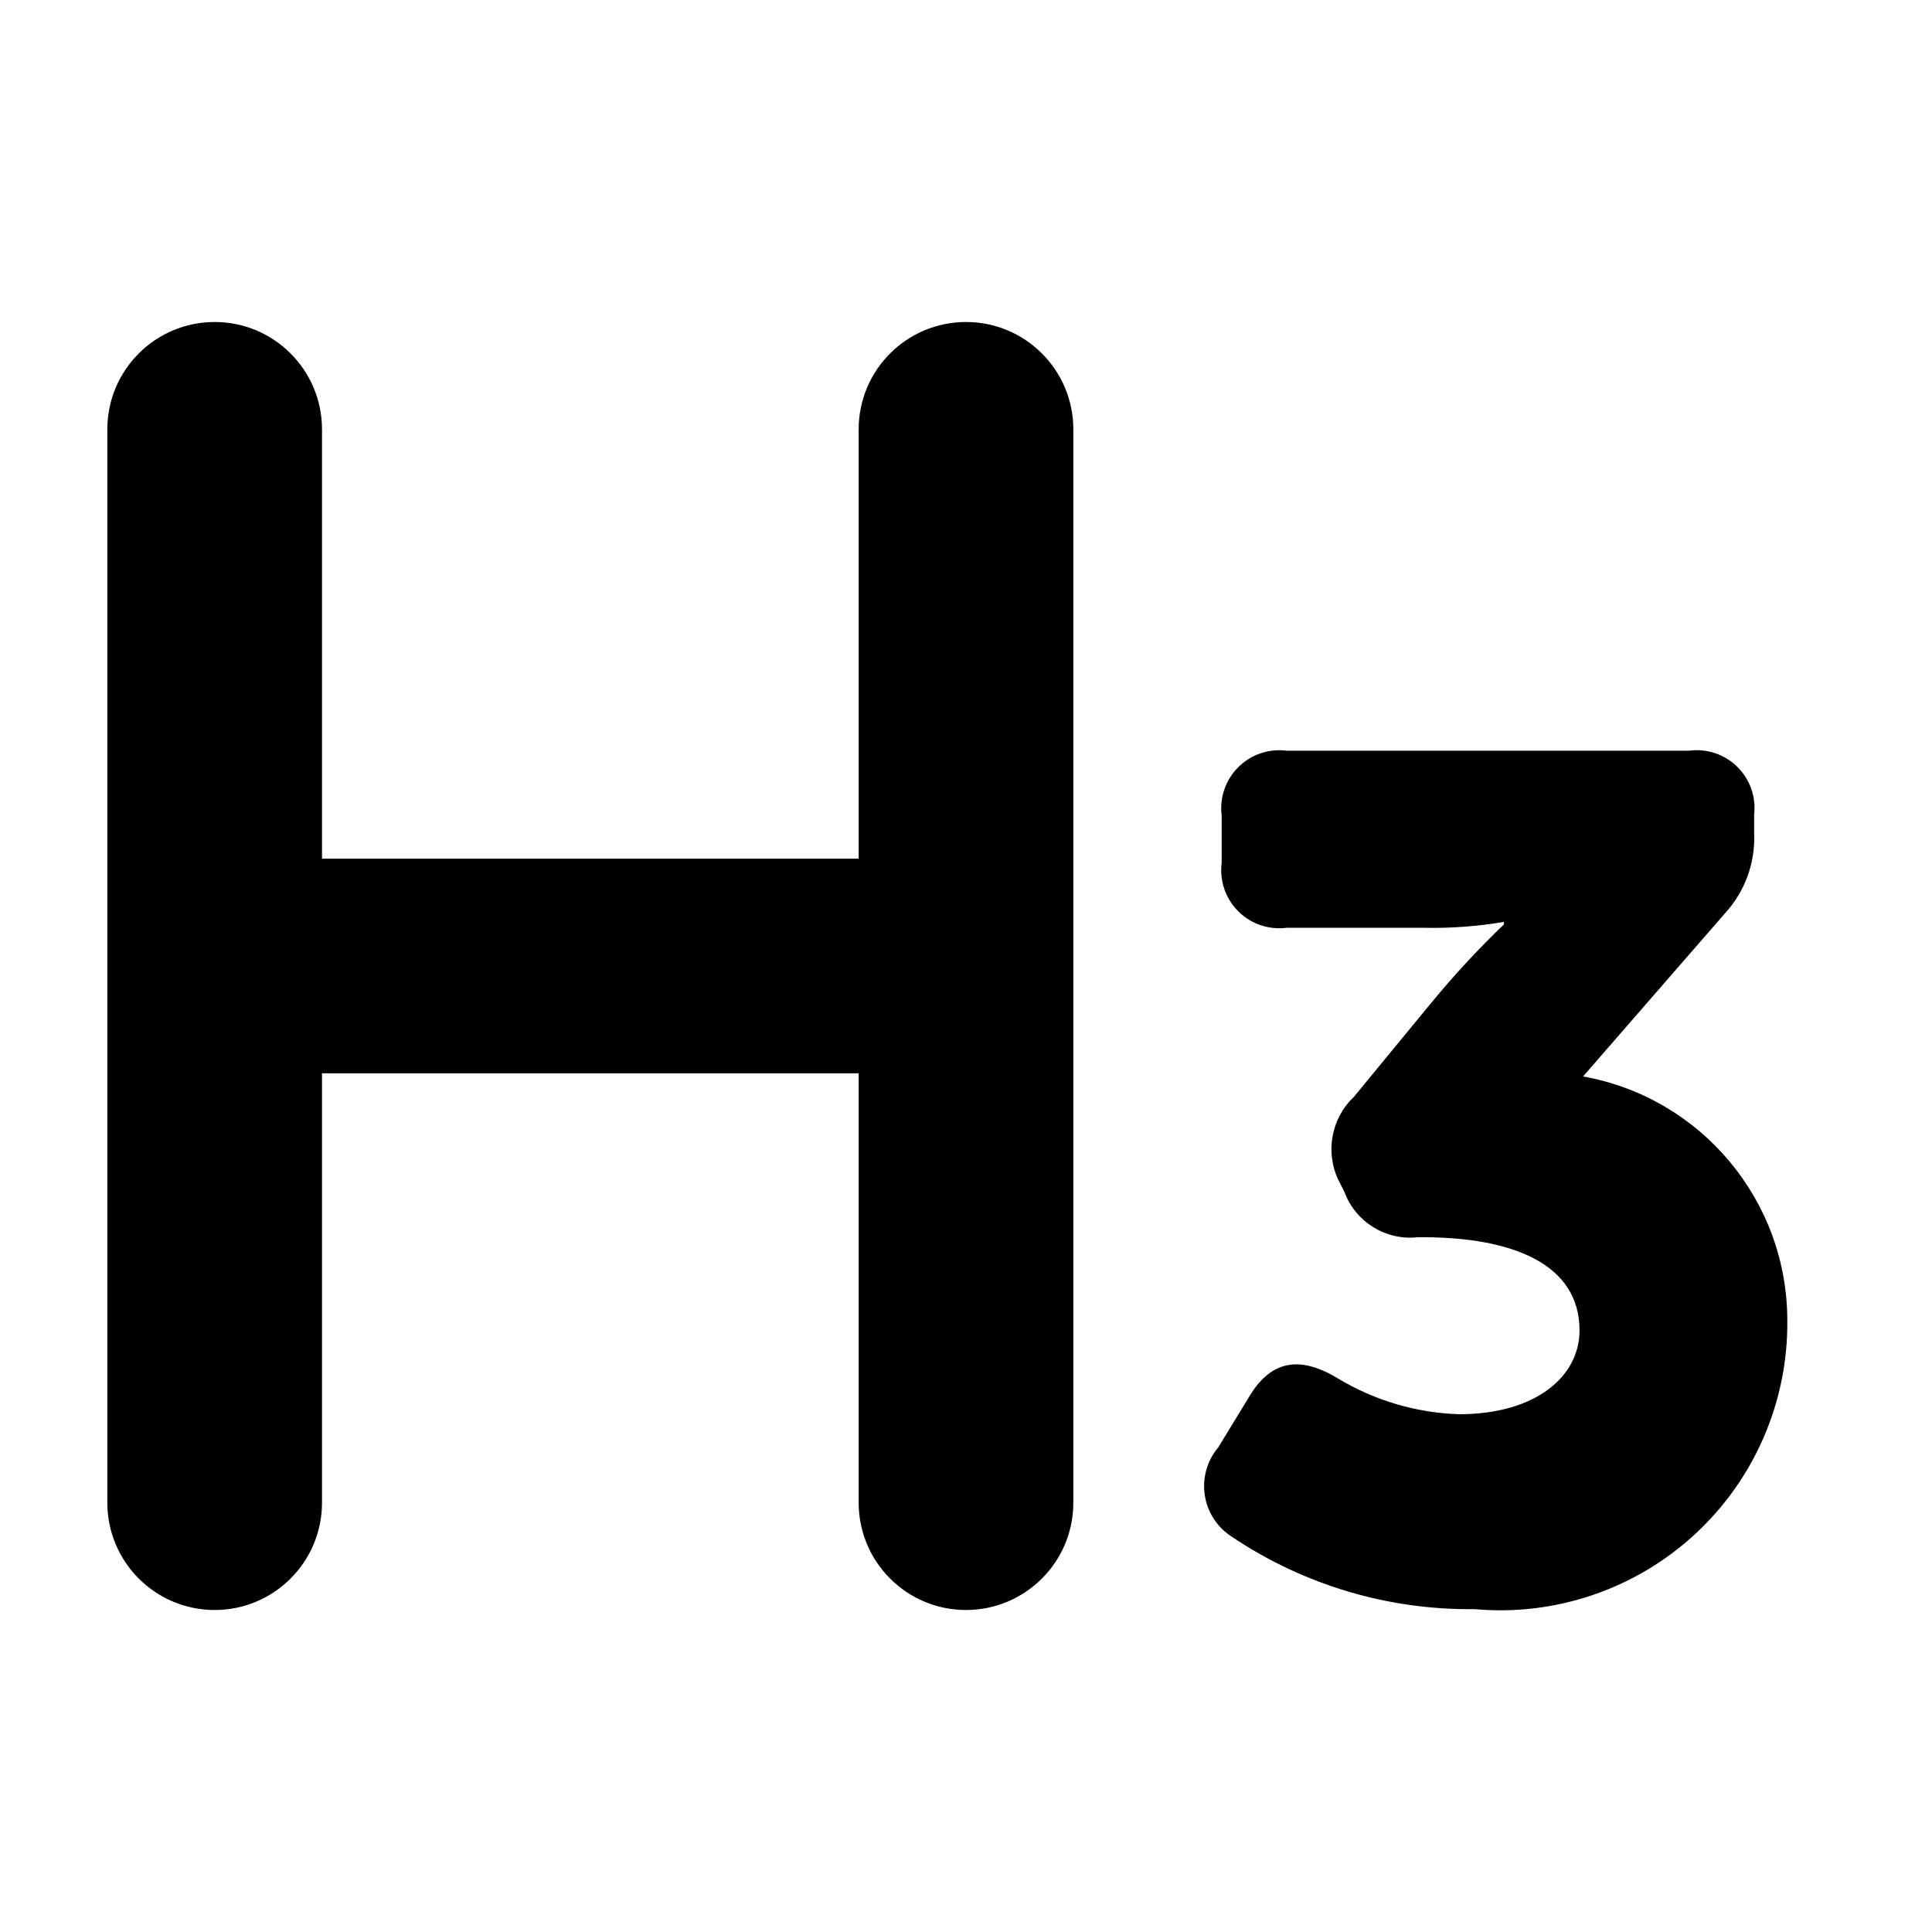
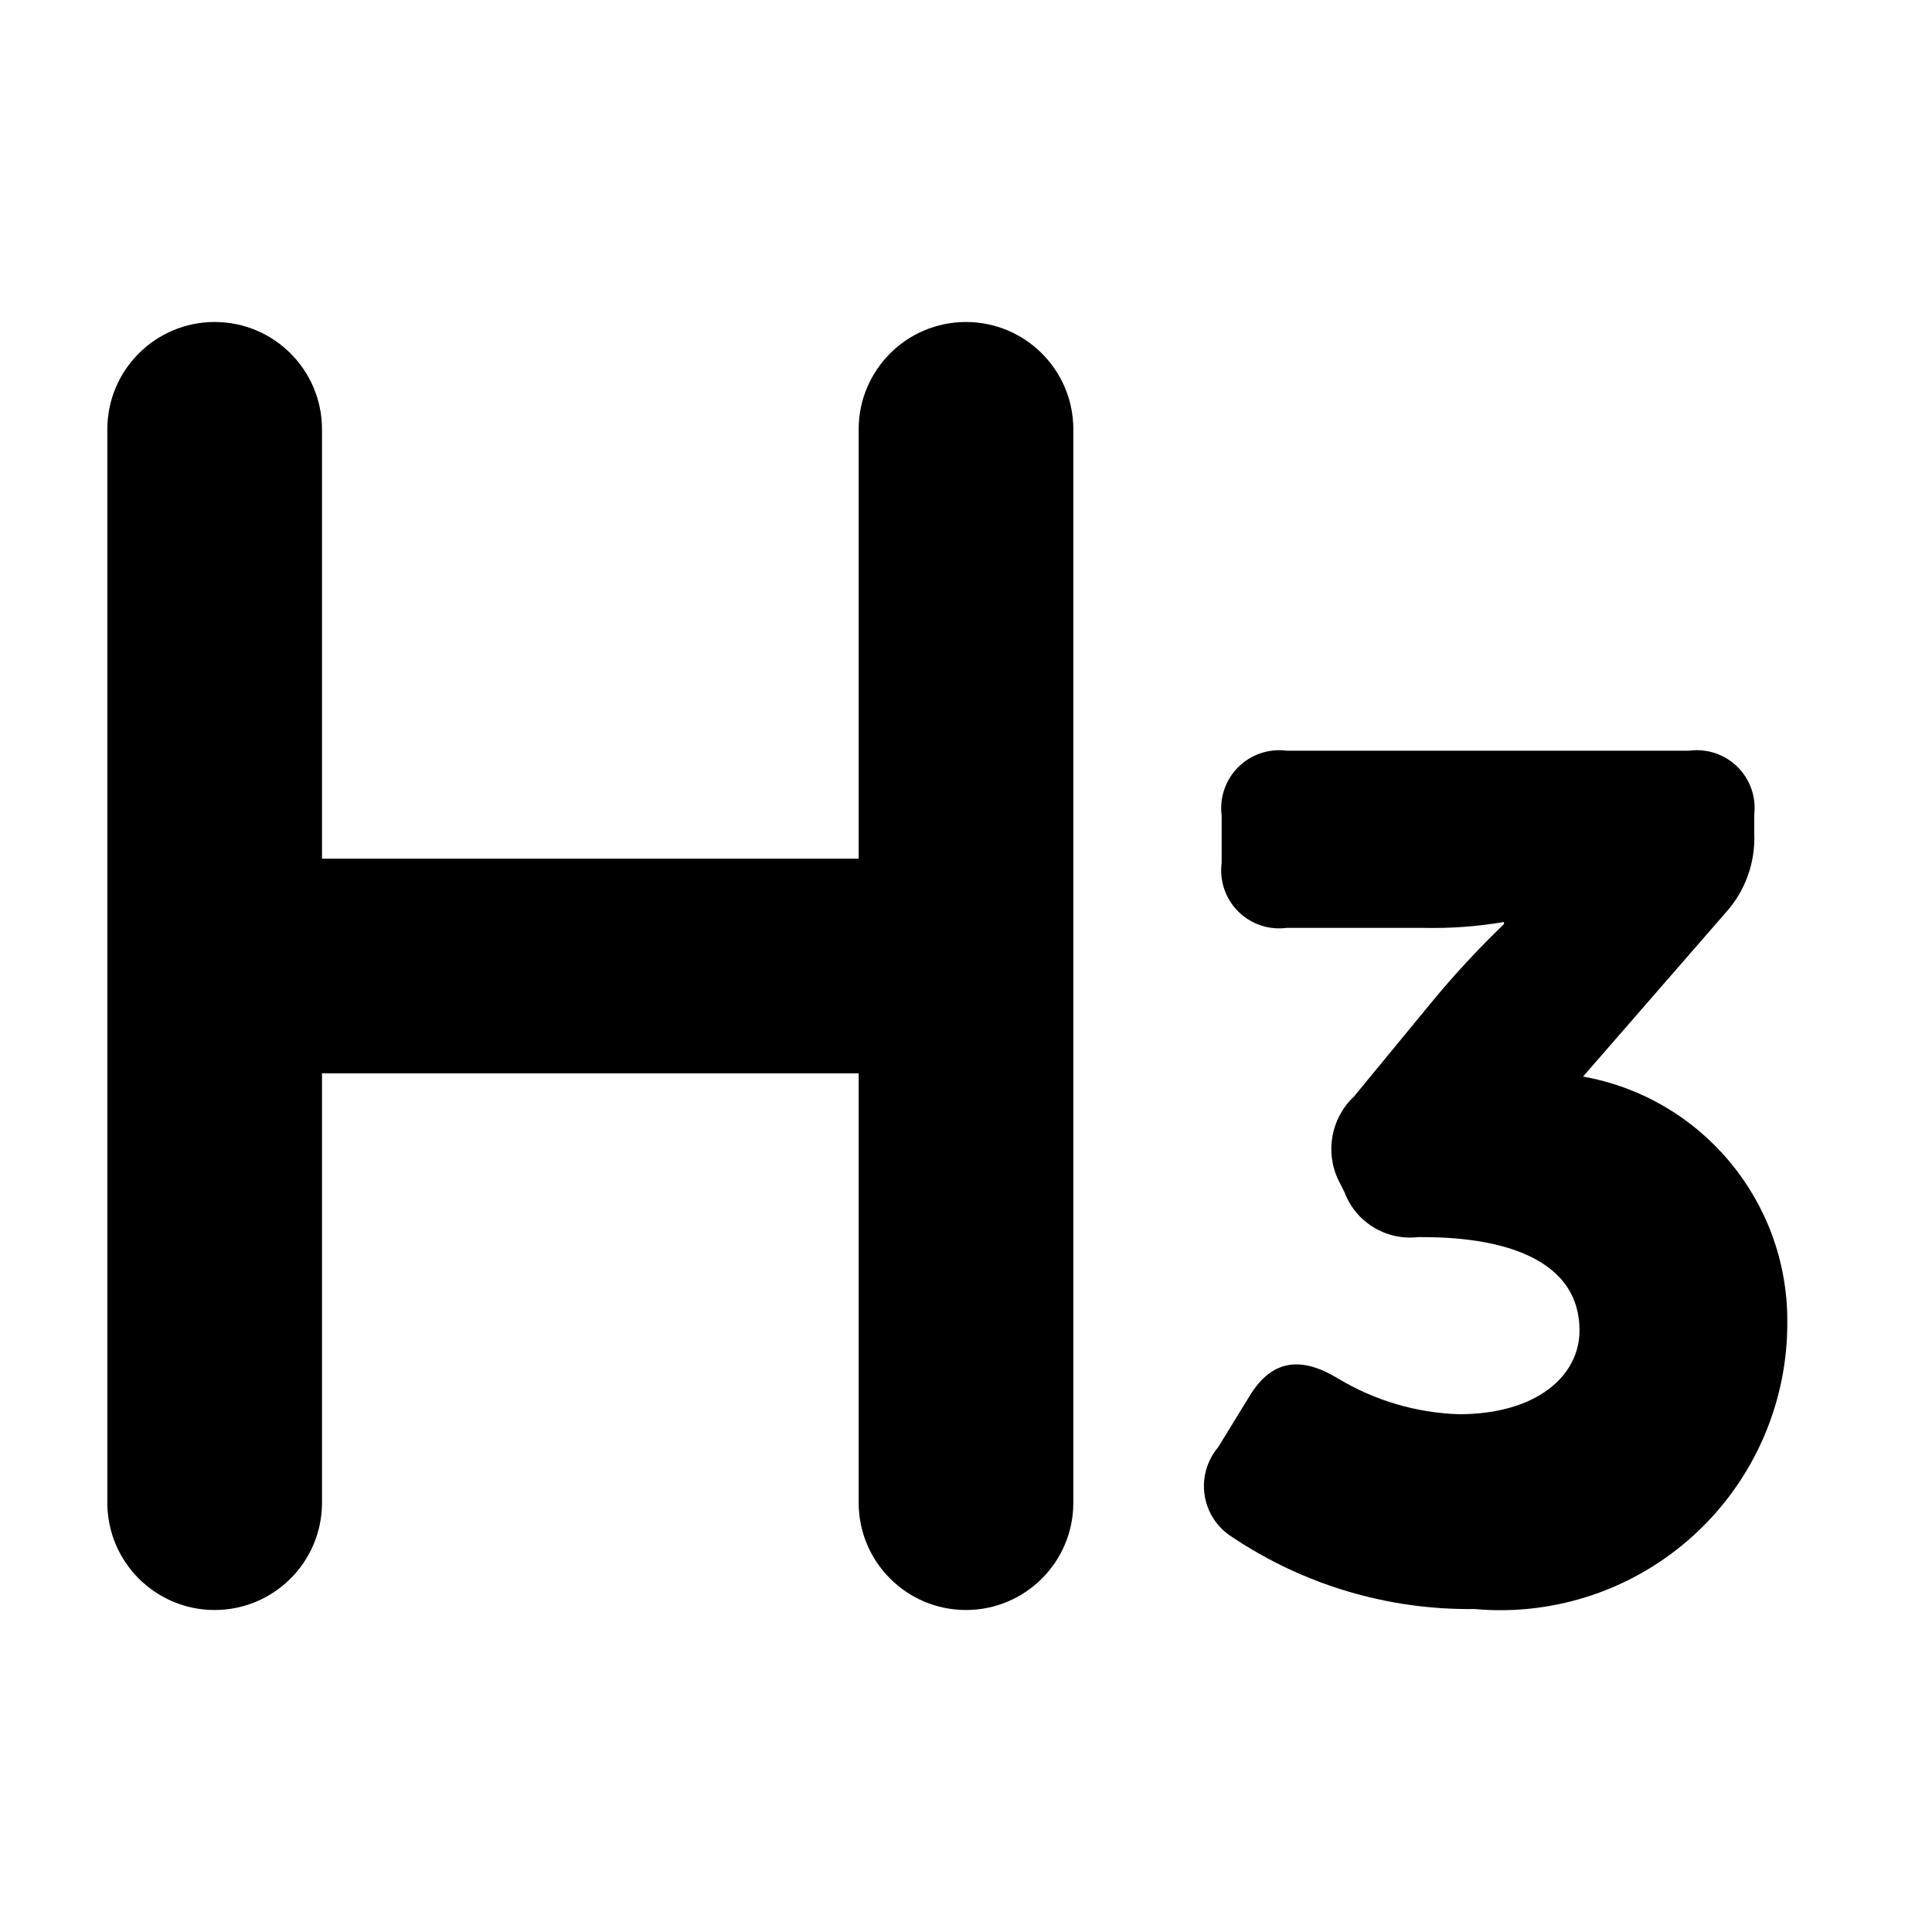
<svg viewBox="0 0 18 18">
-   <path class="ql-fill" d="M16.652,12.307a2.674,2.674,0,0,1-2.915,2.685,3.966,3.966,0,0,1-2.255-.671.56.56,0,0,1-.132-.836L11.646,13c.209-.341.484-.363.825-.154a2.327,2.327,0,0,0,1.123.33c.715,0,1.122-.352,1.122-.781,0-.615-.616-.868-1.463-.868H13.209a.652.652,0,0,1-.682-.419l-.055-.109a.671.671,0,0,1,.143-.781l.715-.869a8.553,8.553,0,0,1,.682-.737V8.589a3.939,3.939,0,0,1-.748.055H11.987a.541.541,0,0,1-.605-.605V7.599a.541.541,0,0,1,.605-.605h3.751a.538.538,0,0,1,.605.594v.177a1.037,1.037,0,0,1-.275.748L14.749,10.029A2.311,2.311,0,0,1,16.652,12.307ZM9,3A1.0 1,0,0,0,8,4V8H3V4A1,1,0,0,0,1,4V14a1,1,0,0,0,2,0V10H8v4a1,1,0,0,0,2,0V4A1.0 1,0,0,0,9,3Z" />
+   <path class="ql-fill" d="M16.652 12.307a2.674 2.674 0 0 1-2.915 2.684 3.966 3.966 0 0 1-2.256-.67.56.56 0 0 1-.132-.837l.297-.484c.21-.34.484-.363.825-.154a2.327 2.327 0 0 0 1.123.33c.715 0 1.122-.352 1.122-.781 0-.616-.616-.869-1.464-.869h-.043a.652.652 0 0 1-.683-.419l-.055-.109a.671.671 0 0 1 .143-.781l.716-.87a8.553 8.553 0 0 1 .682-.737V8.59a3.94 3.94 0 0 1-.748.055h-1.277a.54.54 0 0 1-.605-.606v-.44a.54.54 0 0 1 .605-.605h3.752a.538.538 0 0 1 .605.594v.177a1.037 1.037 0 0 1-.275.748l-1.32 1.517a2.311 2.311 0 0 1 1.903 2.278zM9 3a1 1 0 0 0-1 1v4H3V4a1 1 0 0 0-2 0v10a1 1 0 0 0 2 0v-4h5v4a1 1 0 0 0 2 0V4a1 1 0 0 0-1-1z" />
</svg>
